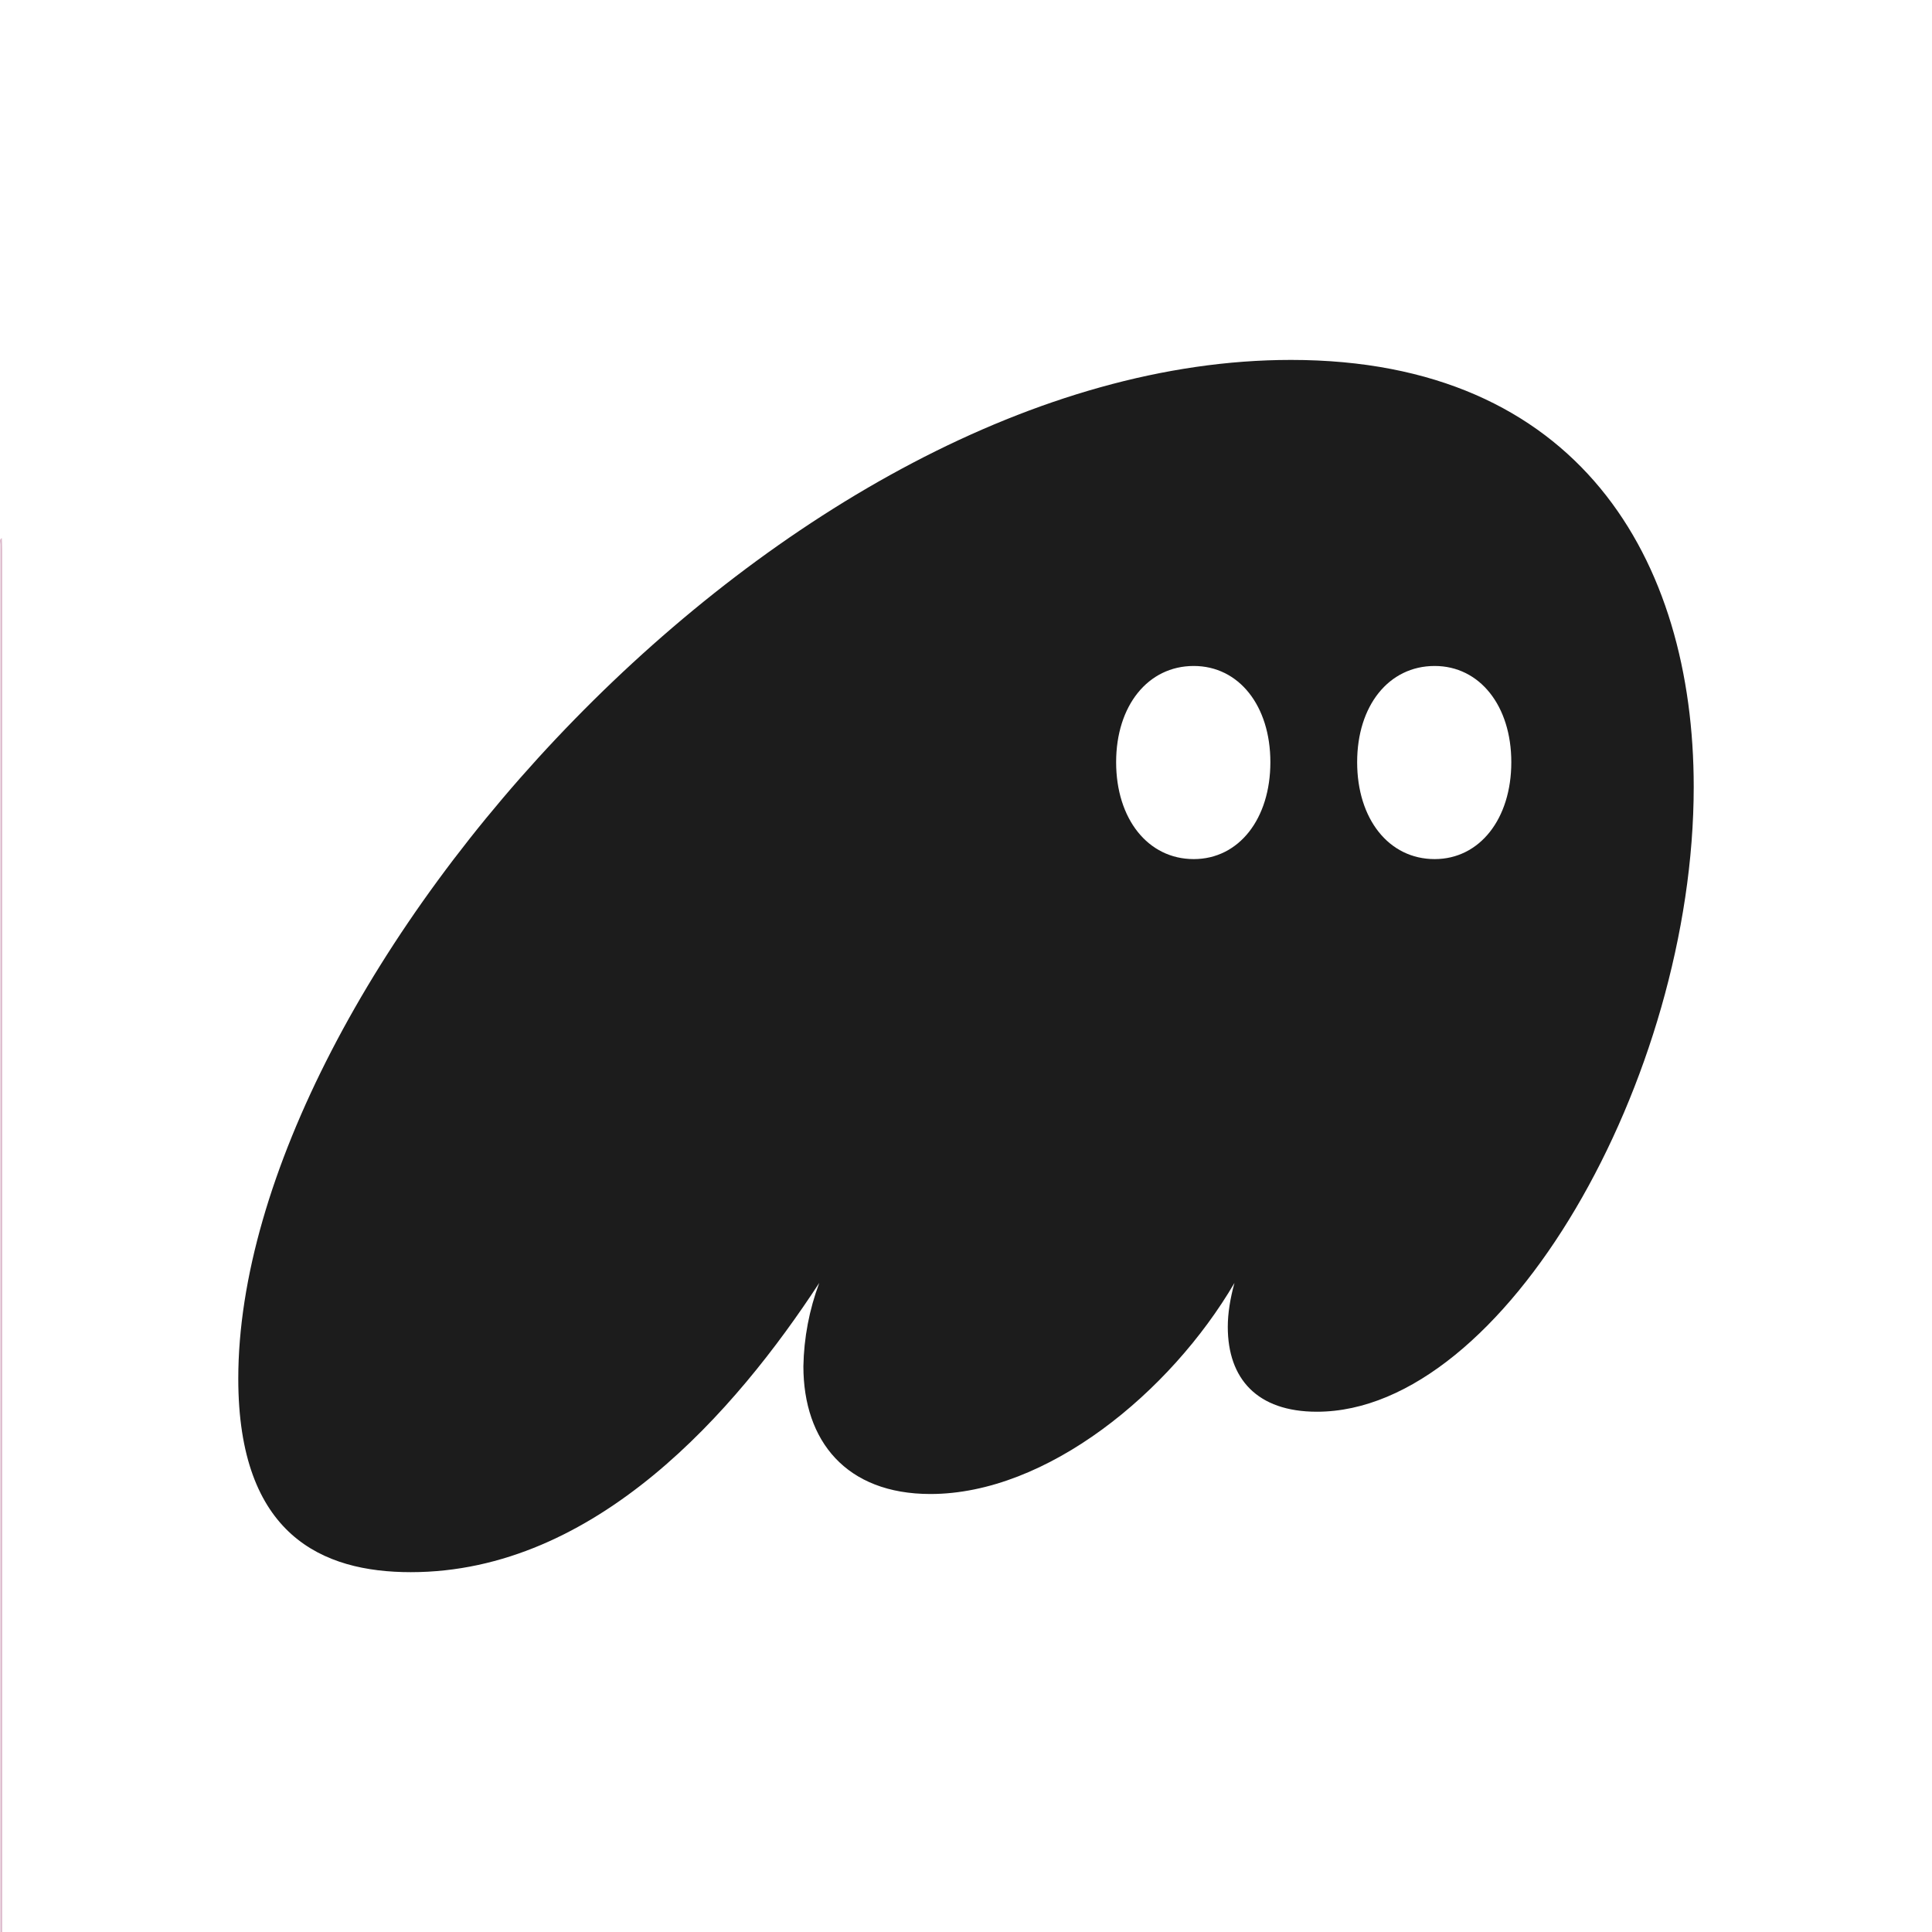
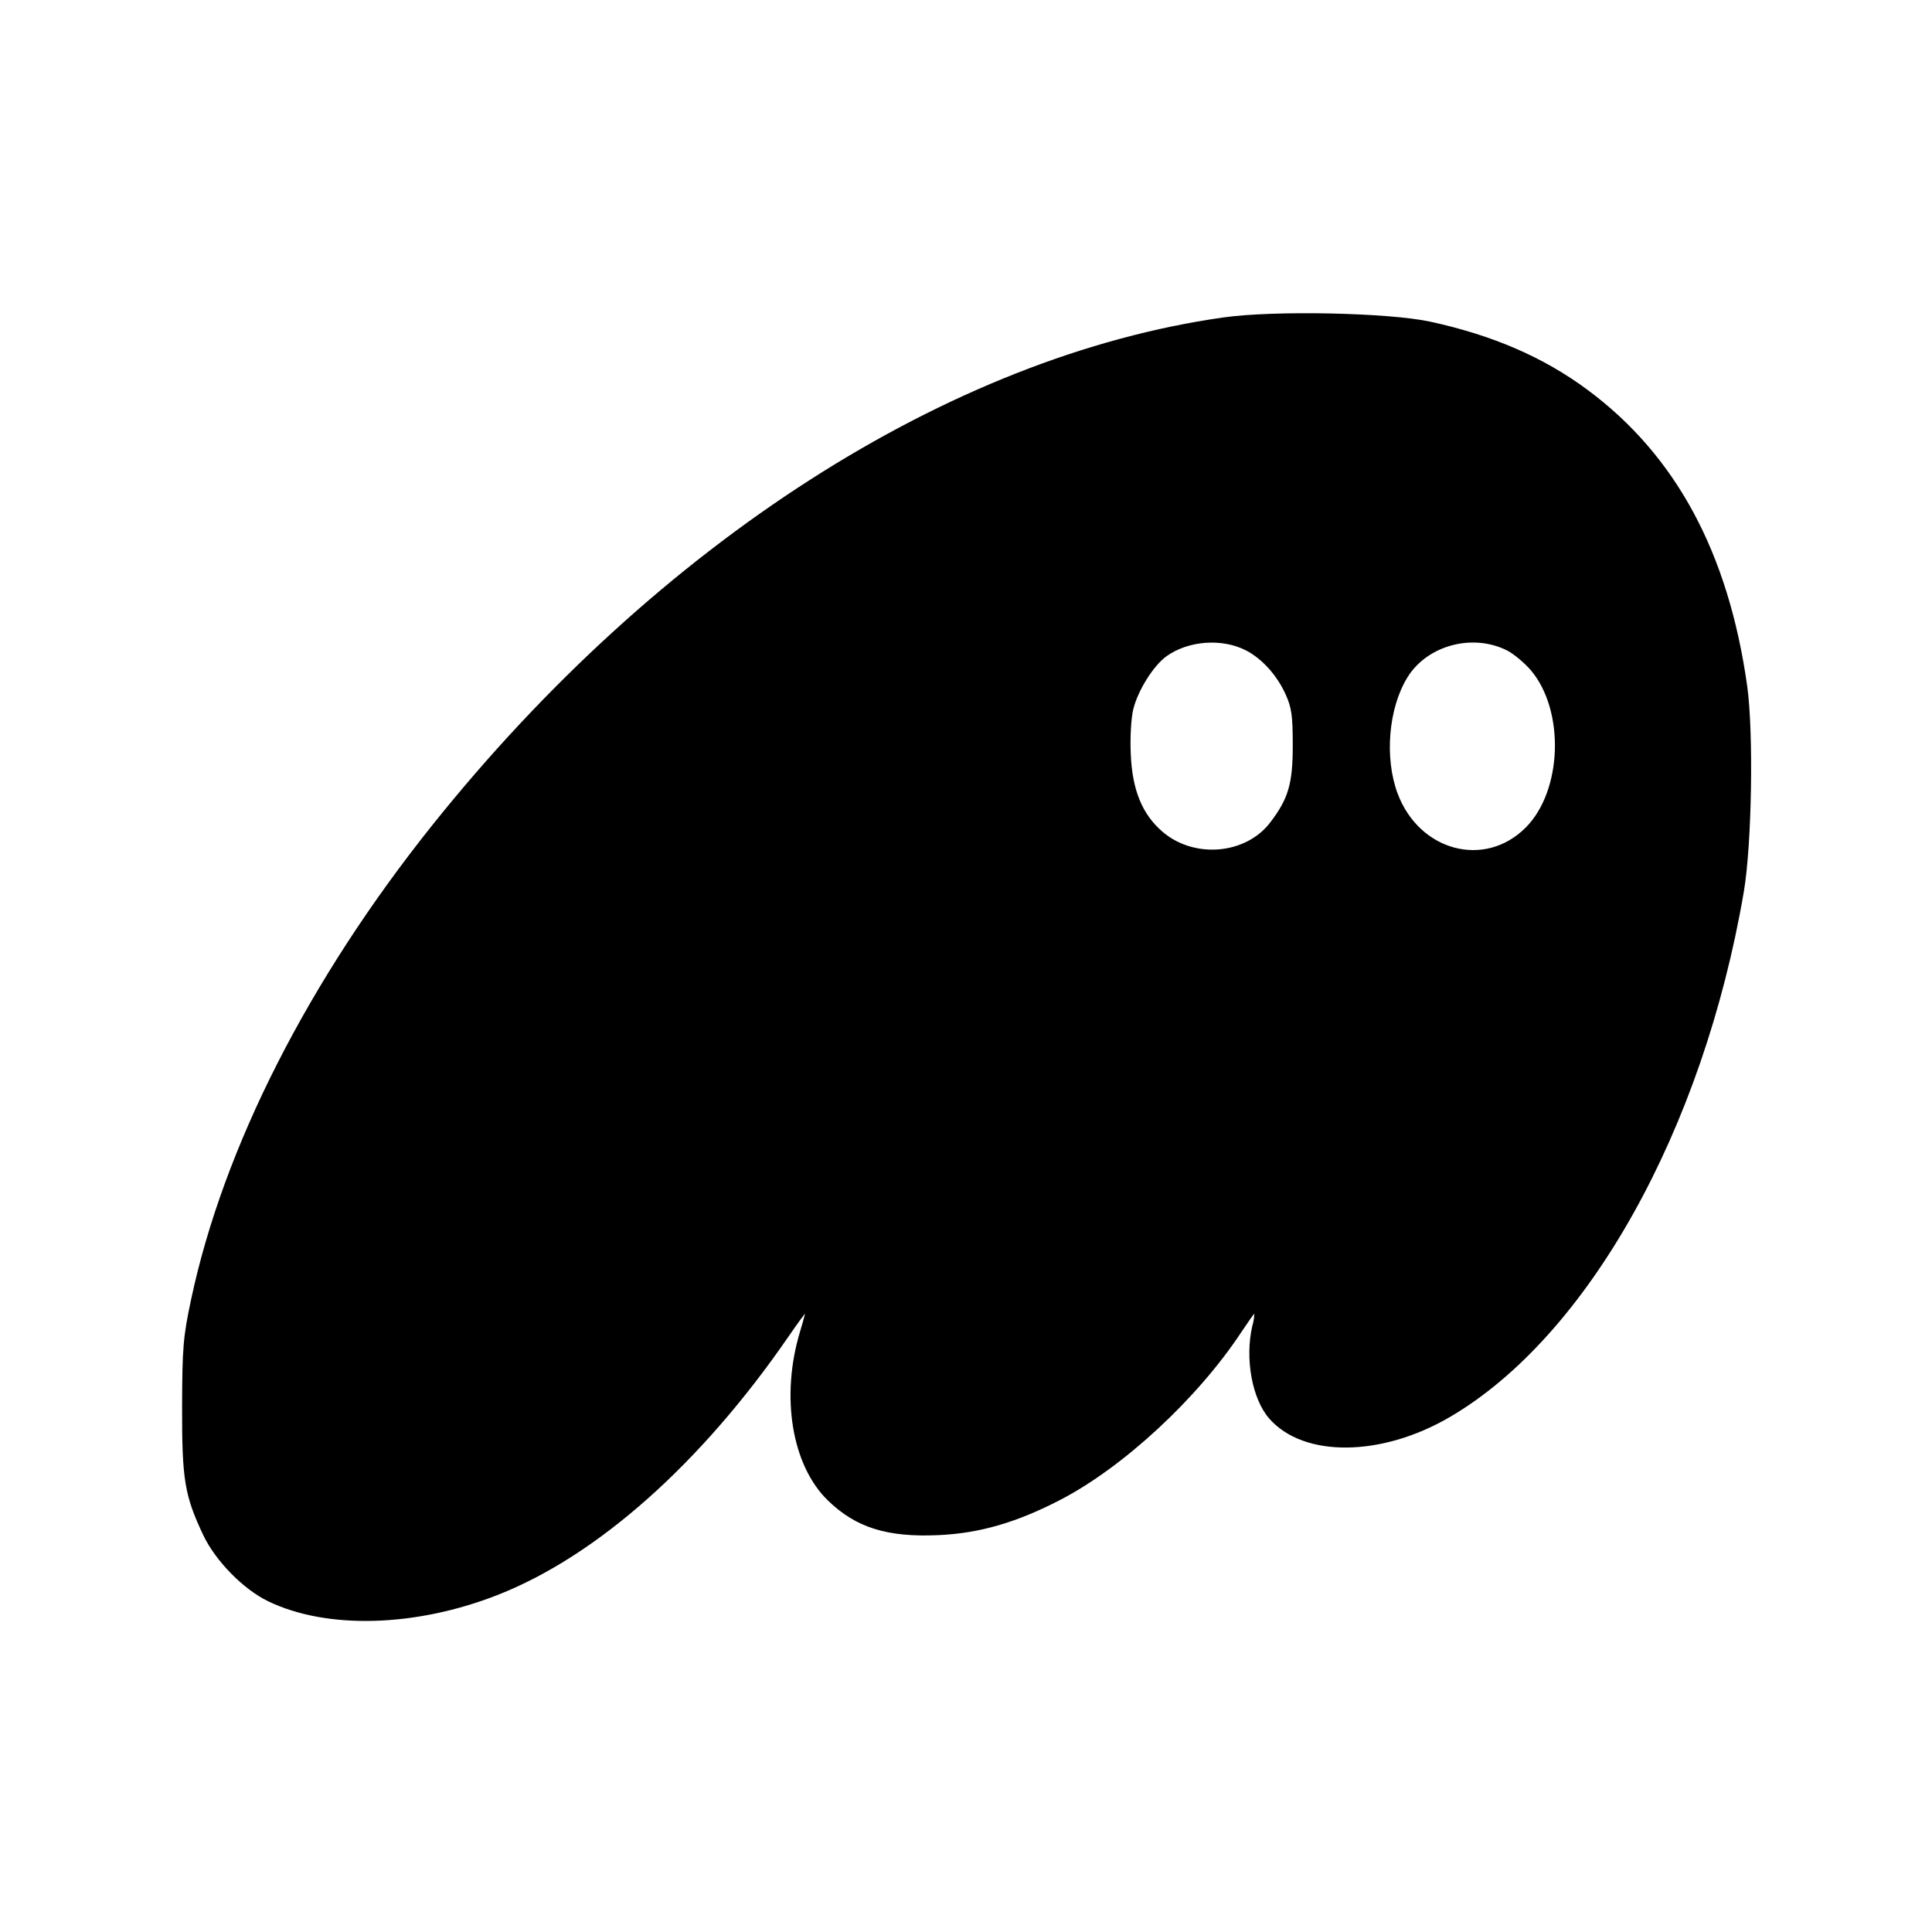
<svg xmlns="http://www.w3.org/2000/svg" viewBox="0 0 24 24">
-   <path class="st0" style="fill:none" d="M0 0h24v24H0z" />
-   <path class="st0" d="M.023 6.684c.001.048.004.096.004.144v22.956c0 .156 0 .156.161.156h23.087c-.005.006.009.019-.01.019H.004v-.132L.005 6.765c.001-.026-.02-.062.018-.081Z" style="fill:#dcb9cb" />
-   <path class="st0" style="fill:none" d="M7.054 2.514h24v24h-24z" />
-   <path d="M21.434 6.543h4.043c.397.022.852.202 1.108.458.256.256.459.711.459 1.109 0 .397-.203.852-.459 1.108-.256.256-.711.437-1.108.459h-3.423c-.311.809-.715 1.301-1.414 1.712v9.029h4.837c.397.022.852.203 1.108.459.257.256.459.712.459 1.109s-.203.852-.459 1.108c-.256.256-.711.436-1.108.458H12.668c-.397-.022-.852-.202-1.108-.458a1.704 1.704 0 0 1-.459-1.108c0-.397.203-.853.459-1.109s.711-.437 1.108-.459h4.837v-9.035c-.741-.458-1.143-.948-1.418-1.706h-3.419c-.397-.022-.852-.203-1.108-.459a1.704 1.704 0 0 1-.459-1.108c0-.398.203-.853.459-1.109s.711-.436 1.108-.458h4.043c.58-.612 1.369-1.068 2.362-1.068.992 0 1.781.451 2.361 1.068Zm-.486 1-.14-.199c-.407-.578-.981-.869-1.735-.869-.755 0-1.329.291-1.737.869l-.14.199h-4.528c-.193-.022-.272.036-.401.166-.13.129-.166.208-.166.401 0 .193.036.271.166.401s.208.188.401.166h4.215l.065.401c.12.747.566 1.278 1.257 1.552l.3.118v10.67h-5.837c-.193-.022-.271.036-.401.166s-.166.208-.166.402c0 .193.036.271.166.4.129.13.208.188.401.166h12.809c.193.022.272-.036.401-.166.13-.129.166-.207.166-.4 0-.194-.036-.272-.166-.402s-.208-.188-.401-.166H19.64V10.747l.301-.118c.691-.27 1.136-.801 1.256-1.551l.064-.401h4.216c.193.022.271-.036.401-.166s.166-.208.166-.401c0-.193-.036-.272-.166-.401-.129-.13-.208-.188-.401-.166h-4.529Zm7.813 9.605h-6.569l3.285-5.636 3.284 5.636Zm-4.829-1h3.089l-1.544-2.65-1.545 2.65Zm1.545 4.202c-1.12 0-2.219-.324-3.02-.832-.812-.514-1.441-1.339-1.67-2.185-.081-.499.066-1.059.278-1.437l3.176-5.442c.26-.379.782-.709 1.236-.709.454 0 .978.334 1.236.708l3.176 5.444c.212.378.357.939.276 1.439-.228.846-.856 1.668-1.668 2.182-.801.508-1.901.832-3.02.832Zm2.485-1.677c.675-.427 1.098-.919 1.23-1.569.091-.234-.001-.427-.169-.705l-3.174-5.442c-.076-.194-.166-.212-.372-.212-.208 0-.298.016-.372.211L21.929 16.4c-.168.278-.259.47-.168.704.133.65.556 1.142 1.231 1.569.685.434 1.507.677 2.485.677s1.799-.243 2.485-.677ZM9.343 17.148l3.285-5.635 3.29 5.635H9.343Zm3.285-3.651-1.545 2.651h3.093l-1.548-2.651Zm-4.686 3.837c-.081-.501.068-1.062.278-1.438l3.175-5.441c.26-.38.783-.71 1.236-.71.455 0 .978.333 1.236.708l3.177 5.444c.212.378.358.939.276 1.44-.229.846-.858 1.667-1.671 2.181-.801.508-1.901.832-3.021.832-1.12 0-2.219-.324-3.019-.832-.811-.514-1.439-1.338-1.667-2.184Zm2.202 1.34c.685.433 1.506.676 2.484.676.979 0 1.801-.243 2.487-.677.675-.427 1.099-.919 1.233-1.57.091-.233-.001-.426-.17-.704l-3.175-5.442c-.074-.193-.165-.212-.372-.212s-.298.016-.37.21L9.084 16.4c-.168.28-.261.471-.169.703.133.651.556 1.144 1.229 1.571Z" style="fill:none" />
-   <path d="M21.434 6.543h4.043c.397.022.852.202 1.108.458.256.256.459.711.459 1.109 0 .397-.203.852-.459 1.108-.256.256-.711.437-1.108.459h-3.423c-.311.809-.715 1.301-1.414 1.712v9.029h4.837c.397.022.852.203 1.108.459.257.256.459.712.459 1.109s-.203.852-.459 1.108c-.256.256-.711.436-1.108.458H12.668c-.397-.022-.852-.202-1.108-.458a1.704 1.704 0 0 1-.459-1.108c0-.397.203-.853.459-1.109s.711-.437 1.108-.459h4.837v-9.035c-.741-.458-1.143-.948-1.418-1.706h-3.419c-.397-.022-.852-.203-1.108-.459a1.704 1.704 0 0 1-.459-1.108c0-.398.203-.853.459-1.109s.711-.436 1.108-.458h4.043c.58-.612 1.369-1.068 2.362-1.068.992 0 1.781.451 2.361 1.068Zm-.486 1-.14-.199c-.407-.578-.981-.869-1.735-.869-.755 0-1.329.291-1.737.869l-.14.199h-4.528c-.193-.022-.272.036-.401.166-.13.129-.166.208-.166.401 0 .193.036.271.166.401s.208.188.401.166h4.215l.065.401c.12.747.566 1.278 1.257 1.552l.3.118v10.67h-5.837c-.193-.022-.271.036-.401.166s-.166.208-.166.402c0 .193.036.271.166.4.129.13.208.188.401.166h12.809c.193.022.272-.036.401-.166.13-.129.166-.207.166-.4 0-.194-.036-.272-.166-.402s-.208-.188-.401-.166H19.64V10.747l.301-.118c.691-.27 1.136-.801 1.256-1.551l.064-.401h4.216c.193.022.271-.036.401-.166s.166-.208.166-.401c0-.193-.036-.272-.166-.401-.129-.13-.208-.188-.401-.166h-4.529Zm7.813 9.605h-6.569l3.285-5.636 3.284 5.636Zm-4.829-1h3.089l-1.544-2.65-1.545 2.65Zm1.545 4.202c-1.12 0-2.219-.324-3.02-.832-.812-.514-1.441-1.339-1.67-2.185-.081-.499.066-1.059.278-1.437l3.176-5.442c.26-.379.782-.709 1.236-.709.454 0 .978.334 1.236.708l3.176 5.444c.212.378.357.939.276 1.439-.228.846-.856 1.668-1.668 2.182-.801.508-1.901.832-3.02.832Zm2.485-1.677c.675-.427 1.098-.919 1.23-1.569.091-.234-.001-.427-.169-.705l-3.174-5.442c-.076-.194-.166-.212-.372-.212-.208 0-.298.016-.372.211L21.929 16.4c-.168.278-.259.47-.168.704.133.65.556 1.142 1.231 1.569.685.434 1.507.677 2.485.677s1.799-.243 2.485-.677ZM9.343 17.148l3.285-5.635 3.29 5.635H9.343Zm3.285-3.651-1.545 2.651h3.093l-1.548-2.651Zm-4.686 3.837c-.081-.501.068-1.062.278-1.438l3.175-5.441c.26-.38.783-.71 1.236-.71.455 0 .978.333 1.236.708l3.177 5.444c.212.378.358.939.276 1.44-.229.846-.858 1.667-1.671 2.181-.801.508-1.901.832-3.021.832-1.12 0-2.219-.324-3.019-.832-.811-.514-1.439-1.338-1.667-2.184Zm2.202 1.34c.685.433 1.506.676 2.484.676.979 0 1.801-.243 2.487-.677.675-.427 1.099-.919 1.233-1.57.091-.233-.001-.426-.17-.704l-3.175-5.442c-.074-.193-.165-.212-.372-.212s-.298.016-.37.21L9.084 16.4c-.168.28-.261.471-.169.703.133.651.556 1.144 1.229 1.571Z" style="fill:none" />
-   <path d="M31.029 6.411a6.862 6.862 0 0 1 1.95 4.786 6.752 6.752 0 0 1-1.936 4.753c-1.318 1.272-3.09 2.016-4.834 2.016-1.745 0-3.485-.745-4.768-2.002-1.257-1.284-1.984-3.006-1.984-4.767 0-1.744.744-3.5 1.999-4.8a6.733 6.733 0 0 1 4.753-1.97c1.813 0 3.535.728 4.82 1.984Zm-4.82-.984c-1.621 0-2.954.542-4.041 1.672-1.149 1.14-1.711 2.544-1.711 4.098 0 1.571.543 2.939 1.692 4.06 1.121 1.149 2.507 1.709 4.06 1.709 1.554 0 2.976-.562 4.132-1.728 1.112-1.067 1.638-2.418 1.638-4.041 0-1.608-.527-2.976-1.658-4.078-1.121-1.148-2.489-1.692-4.112-1.692Zm.017.134c1.507 0 2.949.612 3.996 1.658a5.583 5.583 0 0 1 1.409 2.436h.159l-.139.073c.127.477.193.972.193 1.469a5.61 5.61 0 0 1-1.609 3.947c-1.094 1.049-2.574 1.672-4.009 1.672-1.454 0-2.915-.613-3.961-1.658-1.044-1.045-1.675-2.523-1.675-3.961 0-1.455.642-2.918 1.672-3.992a5.636 5.636 0 0 1 3.964-1.644Zm-3.25 2.344c-.928.92-1.386 2.033-1.386 3.292 0 1.242.469 2.34 1.383 3.253.912.913 1.993 1.366 3.253 1.366 1.245 0 2.375-.443 3.309-1.386.905-.86 1.309-1.918 1.309-3.233 0-.347-.031-.679-.094-.995l-1.829.96 1.571.8-.274.446c-.415.677-1.237 1.233-2.081 1.233-.64 0-1.3-.249-1.702-.653a1.759 1.759 0 0 1-.149-.17c-.449.478-1.1.823-1.765.823-.64 0-1.301-.249-1.703-.653-.399-.401-.665-1.078-.665-1.791 0-.707.282-1.382.679-1.782.401-.405 1.052-.662 1.654-.662a2.5 2.5 0 0 1 1.83.81c.042-.053.087-.103.132-.149.402-.404 1.053-.661 1.655-.661.799 0 1.622.407 2.097 1.161l-.163-.259h.568a4.402 4.402 0 0 0-1.091-1.728c-.913-.914-1.977-1.366-3.288-1.366-1.312 0-2.371.421-3.25 1.344Zm1.883 2.899c-.044-.134-.079-.144-.156-.189-.055-.032-.046-.03-.085-.03-.185 0-.166-.009-.237.097-.08.12-.104.248-.104.515 0 .258.029.383.115.507.077.11.062.104.226.104.115 0 .12 0 .174-.035.064-.041.085-.052.136-.2l.093-.272Zm.445.358.472.24a2.788 2.788 0 0 1 .008-.492Zm.216-1.243-.066.035c.114.117.066-.035.066-.035Zm-1.932.155a.649.649 0 0 0-.046.045c-.265.266-.389.563-.389 1.078 0 .53.115.825.374 1.086.063.063.127.116.194.161a1.022 1.022 0 0 1-.15-.169c-.19-.274-.294-.704-.294-1.078 0-.365.087-.793.273-1.071.012-.017.024-.035.038-.052Zm4.888.73c-.044-.134-.079-.144-.156-.189-.055-.032-.047-.03-.086-.03-.185 0-.165-.01-.236.096-.08.12-.104.249-.104.516 0 .258.029.384.115.507.076.111.061.104.225.104.116 0 .121 0 .175-.035.064-.041.085-.052.136-.2l.093-.272Zm-1.272-.73-.046.045c-.265.267-.389.563-.389 1.078 0 .53.115.825.374 1.085.063.063.127.117.194.162a1.064 1.064 0 0 1-.15-.169c-.19-.274-.293-.704-.293-1.078 0-.365.087-.792.272-1.07l.038-.053Z" style="fill:none" />
-   <path d="M5.103 19.53c2.302 0 4.04-2.011 5.074-3.593a3.12 3.12 0 0 0-.197 1.035c0 .928.531 1.587 1.578 1.587 1.446 0 2.98-1.261 3.777-2.622-.054.196-.083.38-.083.546 0 .643.363 1.054 1.107 1.054 2.33 0 4.681-4.141 4.681-7.763 0-2.82-1.427-5.303-5.003-5.303-6.293 0-13.077 7.686-13.077 12.655 0 1.95 1.049 2.404 2.143 2.404Zm8.762-10.062c0-.701.395-1.195.964-1.195.561 0 .952.494.952 1.195 0 .704-.391 1.204-.952 1.204-.569 0-.964-.5-.964-1.204Zm2.994 0c0-.701.392-1.195.963-1.195.559 0 .952.494.952 1.195 0 .704-.393 1.204-.952 1.204-.571 0-.963-.5-.963-1.204Z" fill="#1C1C1C" />
+   <path d="M15.2 3.943c-3.407.481-7.028 2.804-9.827 6.304-1.54 1.926-2.599 4.008-3 5.9-.098.46-.109.597-.111 1.333-.002.903.031 1.1.265 1.594.151.316.495.668.801.816.729.354 1.833.324 2.854-.077 1.236-.485 2.528-1.633 3.613-3.21.113-.164.205-.29.205-.28a4.776 4.776 0 0 1-.06.213c-.246.809-.105 1.668.345 2.104.347.337.737.459 1.373.43.51-.023.972-.157 1.517-.44.784-.408 1.701-1.258 2.244-2.08.084-.126.157-.23.162-.23a.548.548 0 0 1-.024.15c-.095.407-.003.91.211 1.153.427.487 1.395.477 2.246-.022 1.711-1.003 3.142-3.561 3.648-6.521.1-.583.123-1.985.042-2.56-.233-1.654-.885-2.863-1.984-3.678-.547-.405-1.173-.676-1.952-.846-.519-.112-1.938-.142-2.568-.053m.279 4.137c.197.102.381.305.489.54.077.17.091.266.091.64 0 .476-.054.661-.28.957-.303.398-.943.453-1.337.116-.252-.216-.376-.517-.395-.961-.01-.212.004-.453.031-.562.059-.237.252-.543.414-.659.273-.194.69-.224.987-.071m3.246.002c.08.042.21.15.289.241.427.5.396 1.501-.062 1.958-.509.51-1.321.293-1.59-.423-.166-.443-.114-1.062.122-1.444.247-.4.812-.55 1.241-.332" fill-rule="evenodd" />
</svg>
